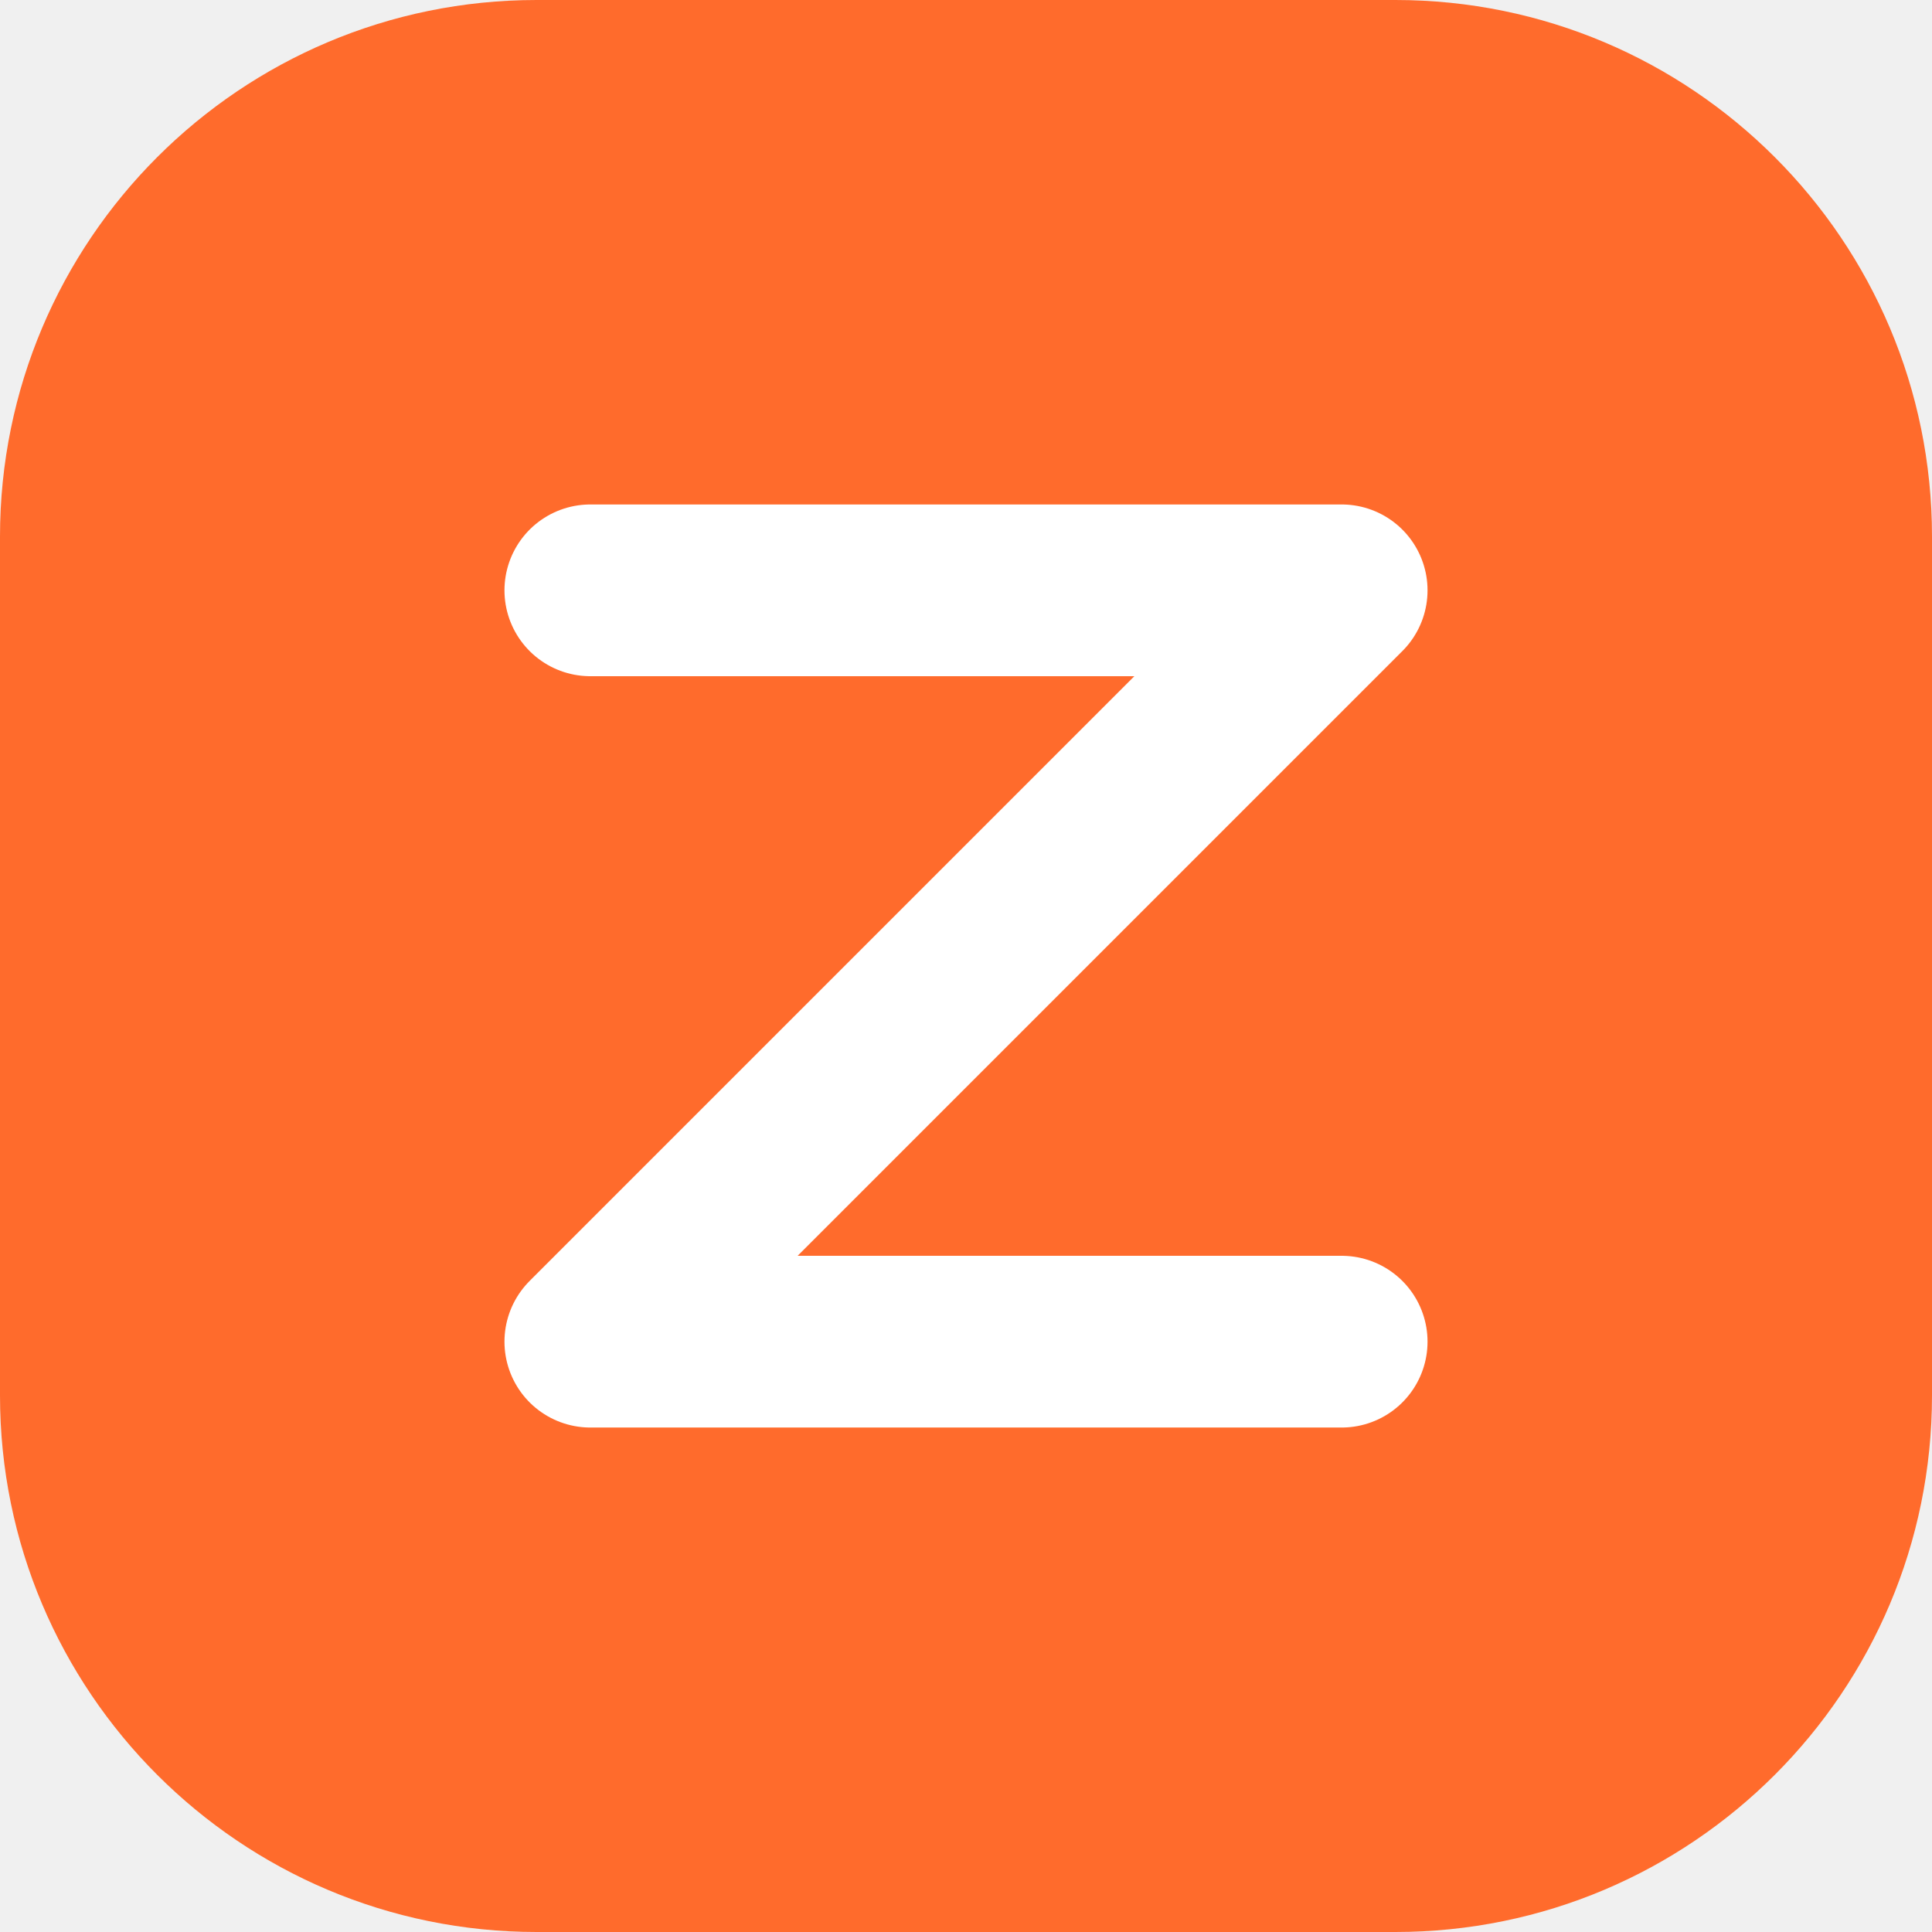
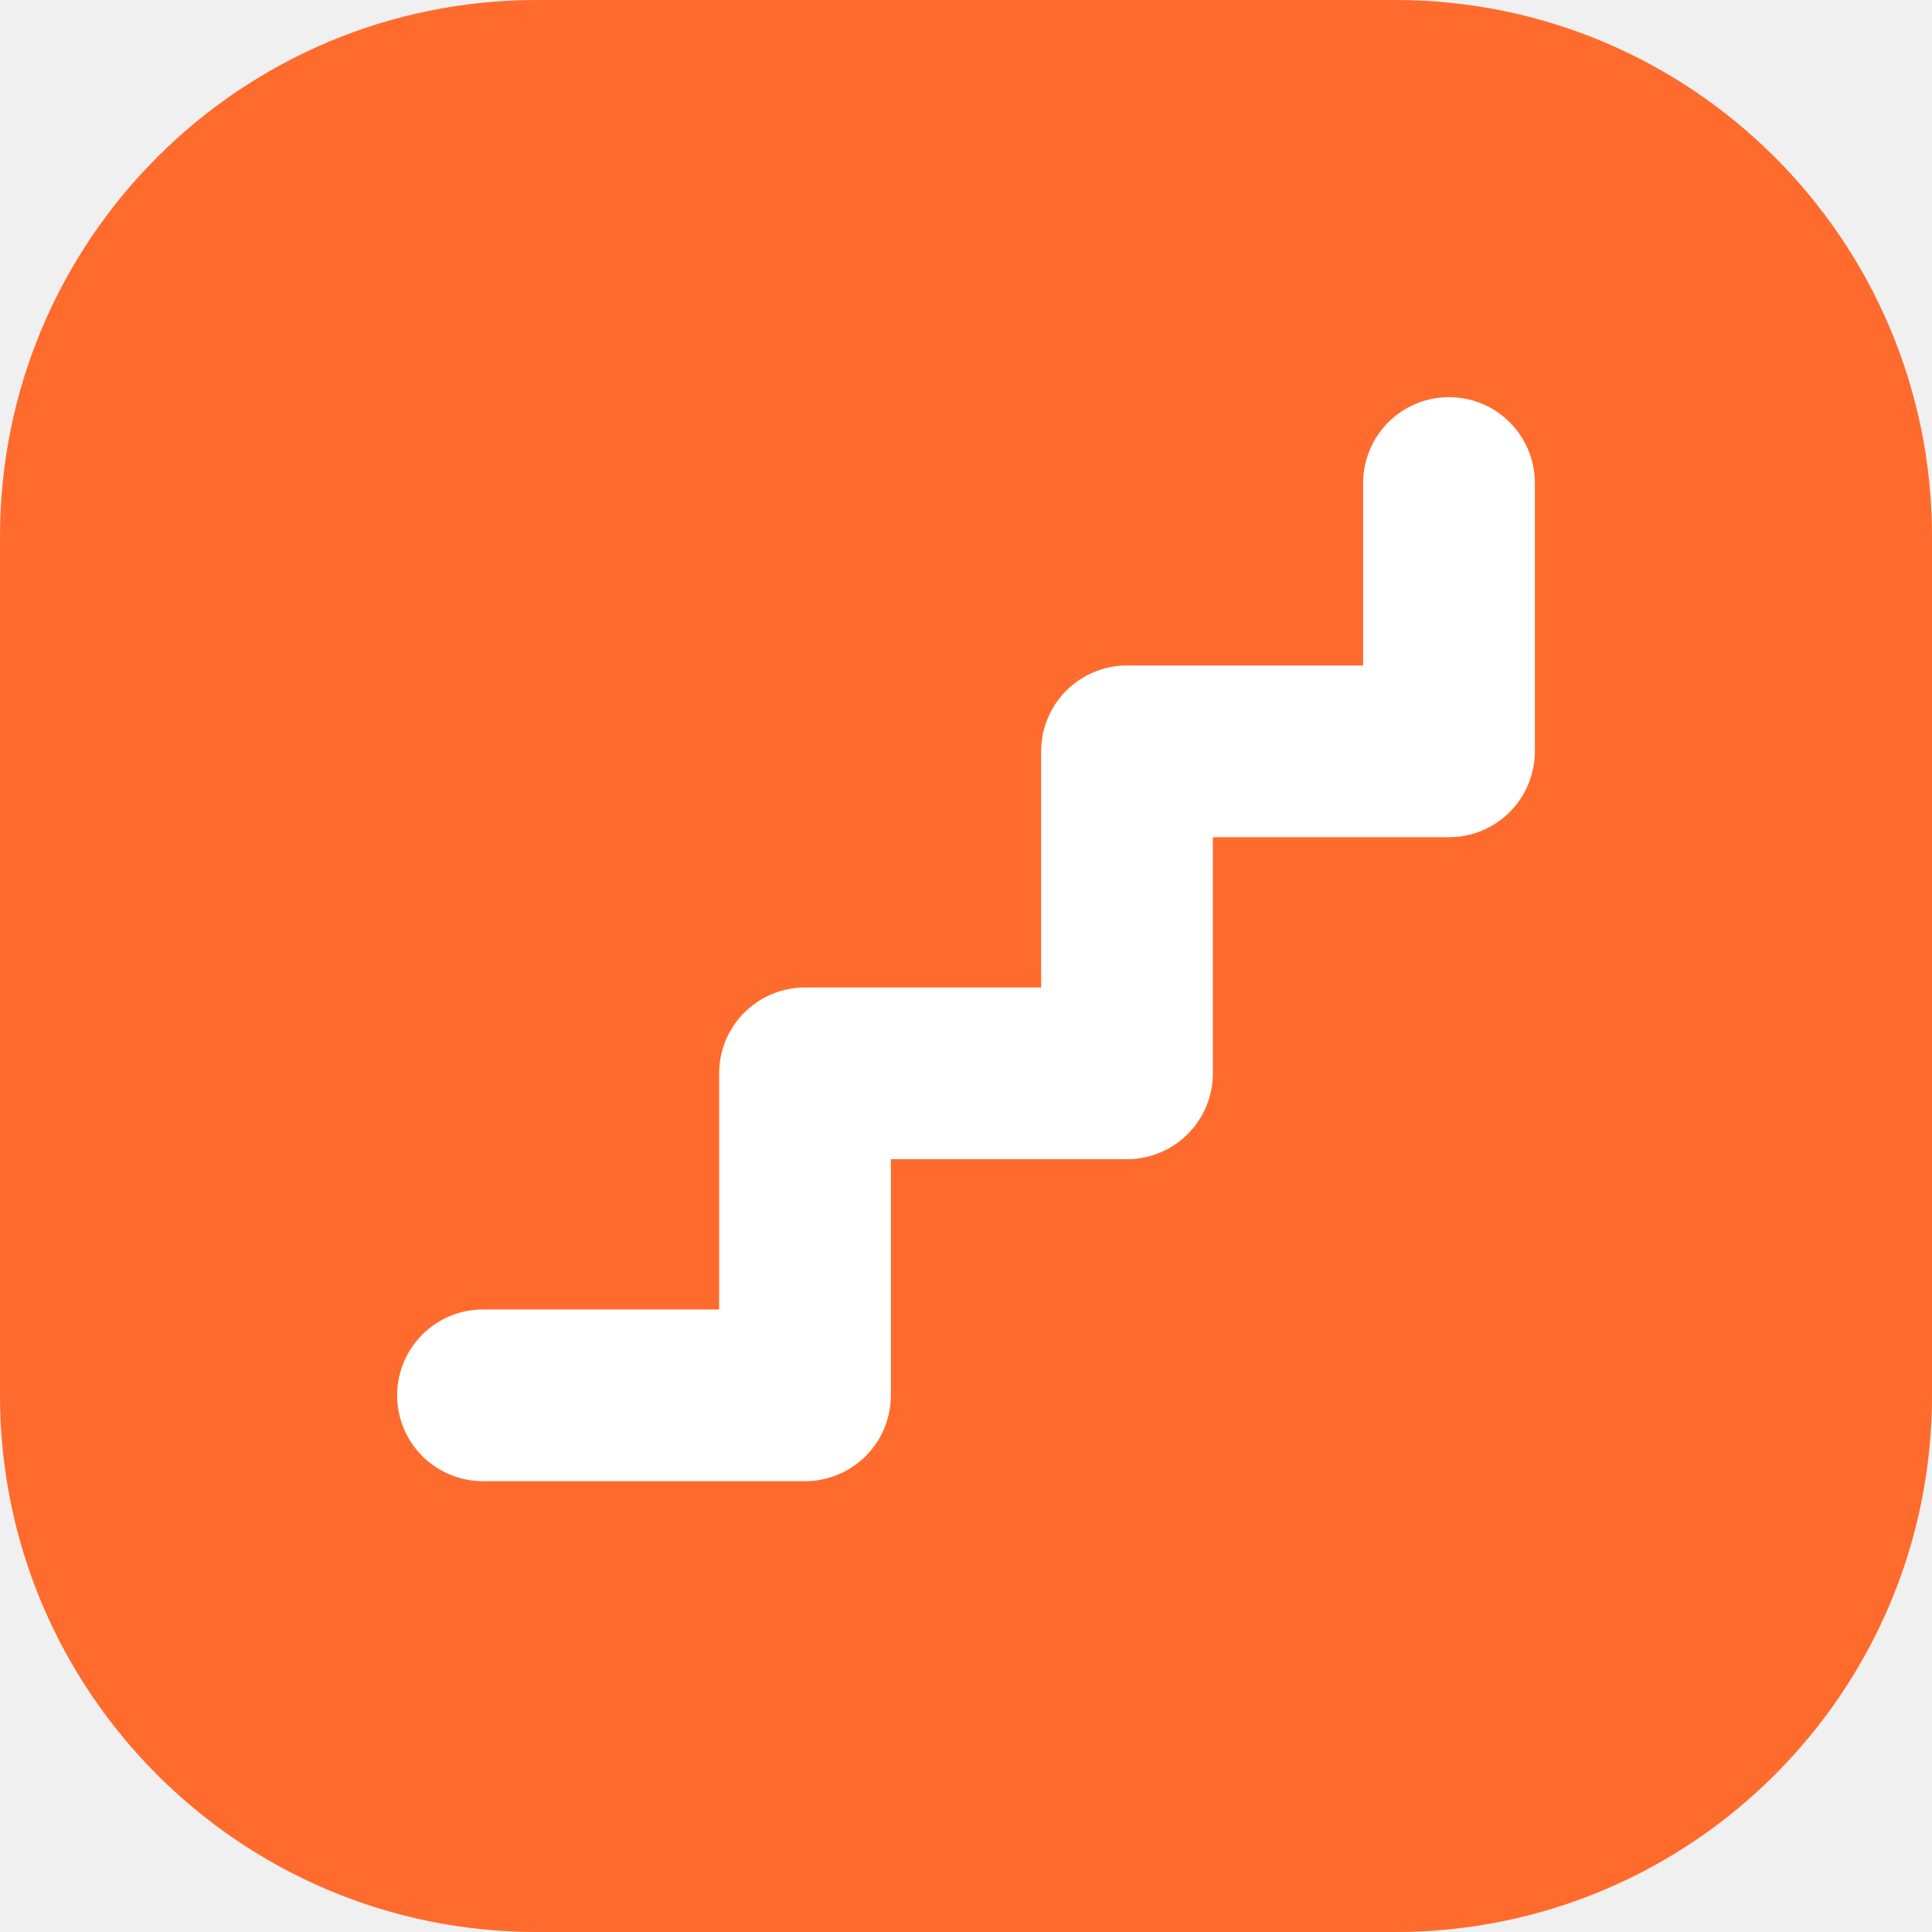
<svg xmlns="http://www.w3.org/2000/svg" viewBox="0 0 36 36">
  <rect width="36" height="36" rx="10" fill="#FF6B2C" />
-   <path d="M11 11h14l-14 14h14" fill="none" stroke="#fff" stroke-width="3.2" stroke-linecap="round" stroke-linejoin="round" />
+   <path d="M9 26h6v-6h6v-6h6V9" fill="none" stroke="#fff" stroke-width="3.2" stroke-linecap="round" stroke-linejoin="round" />
</svg>
